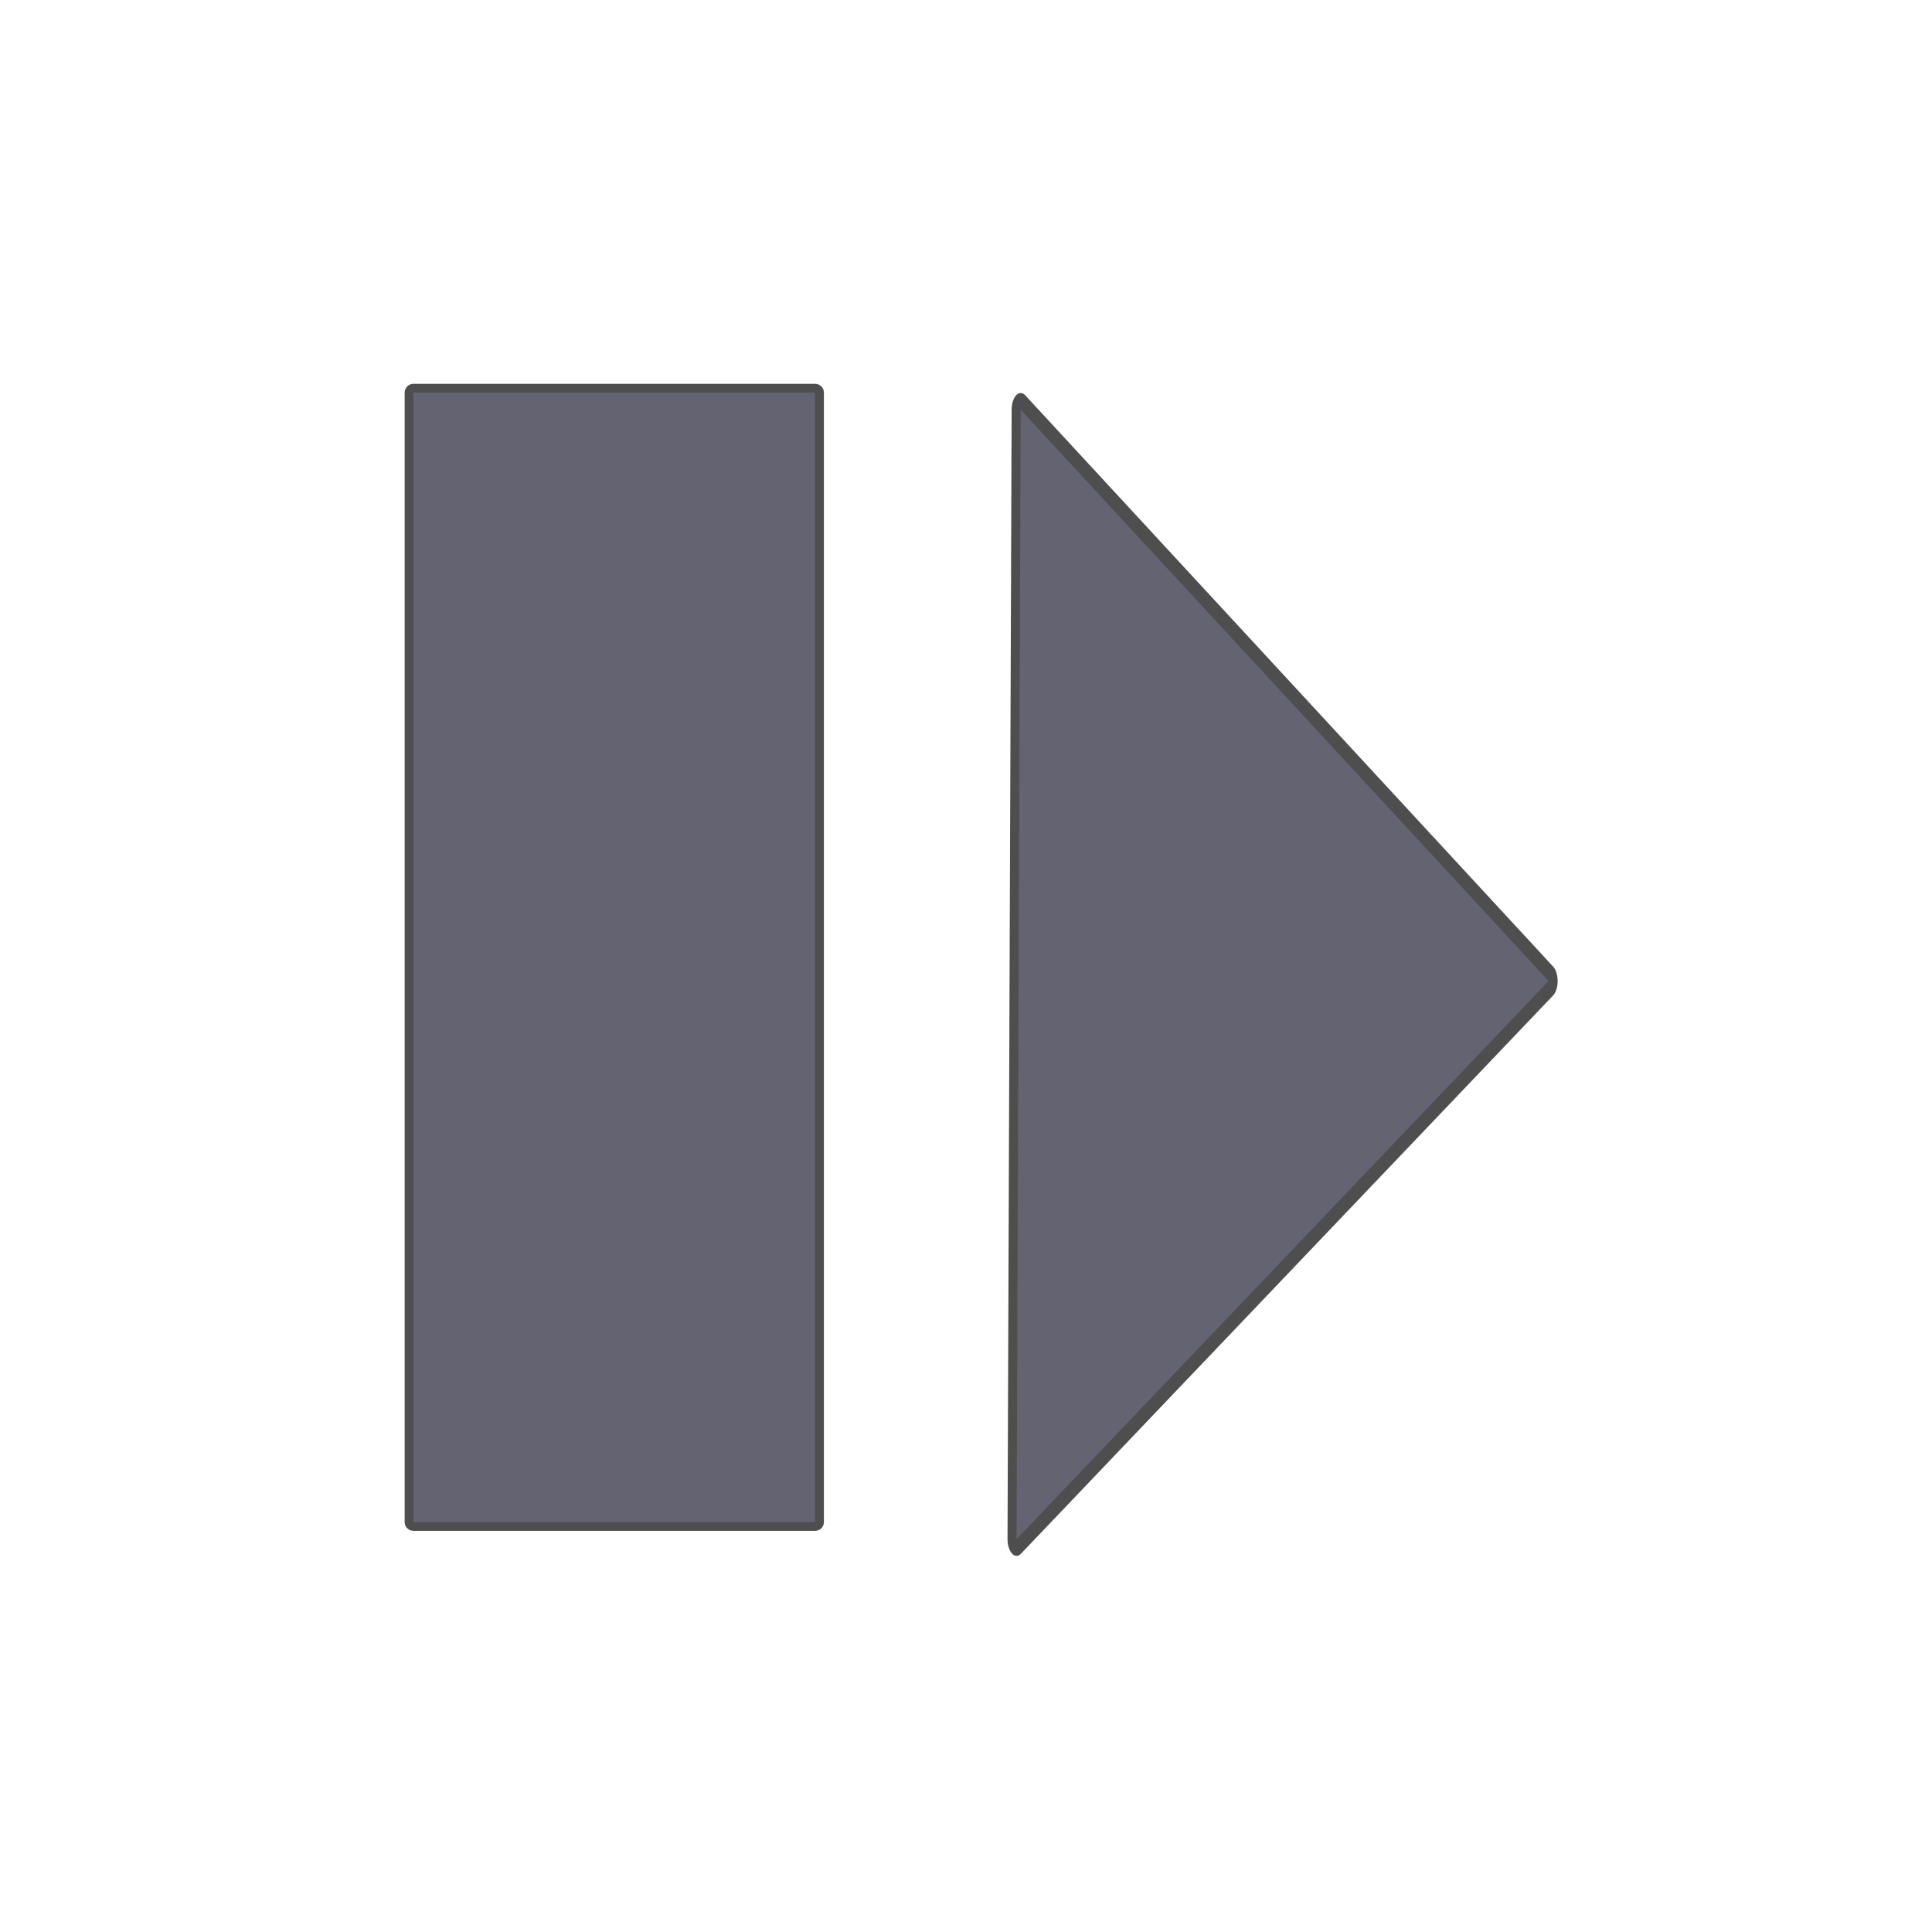
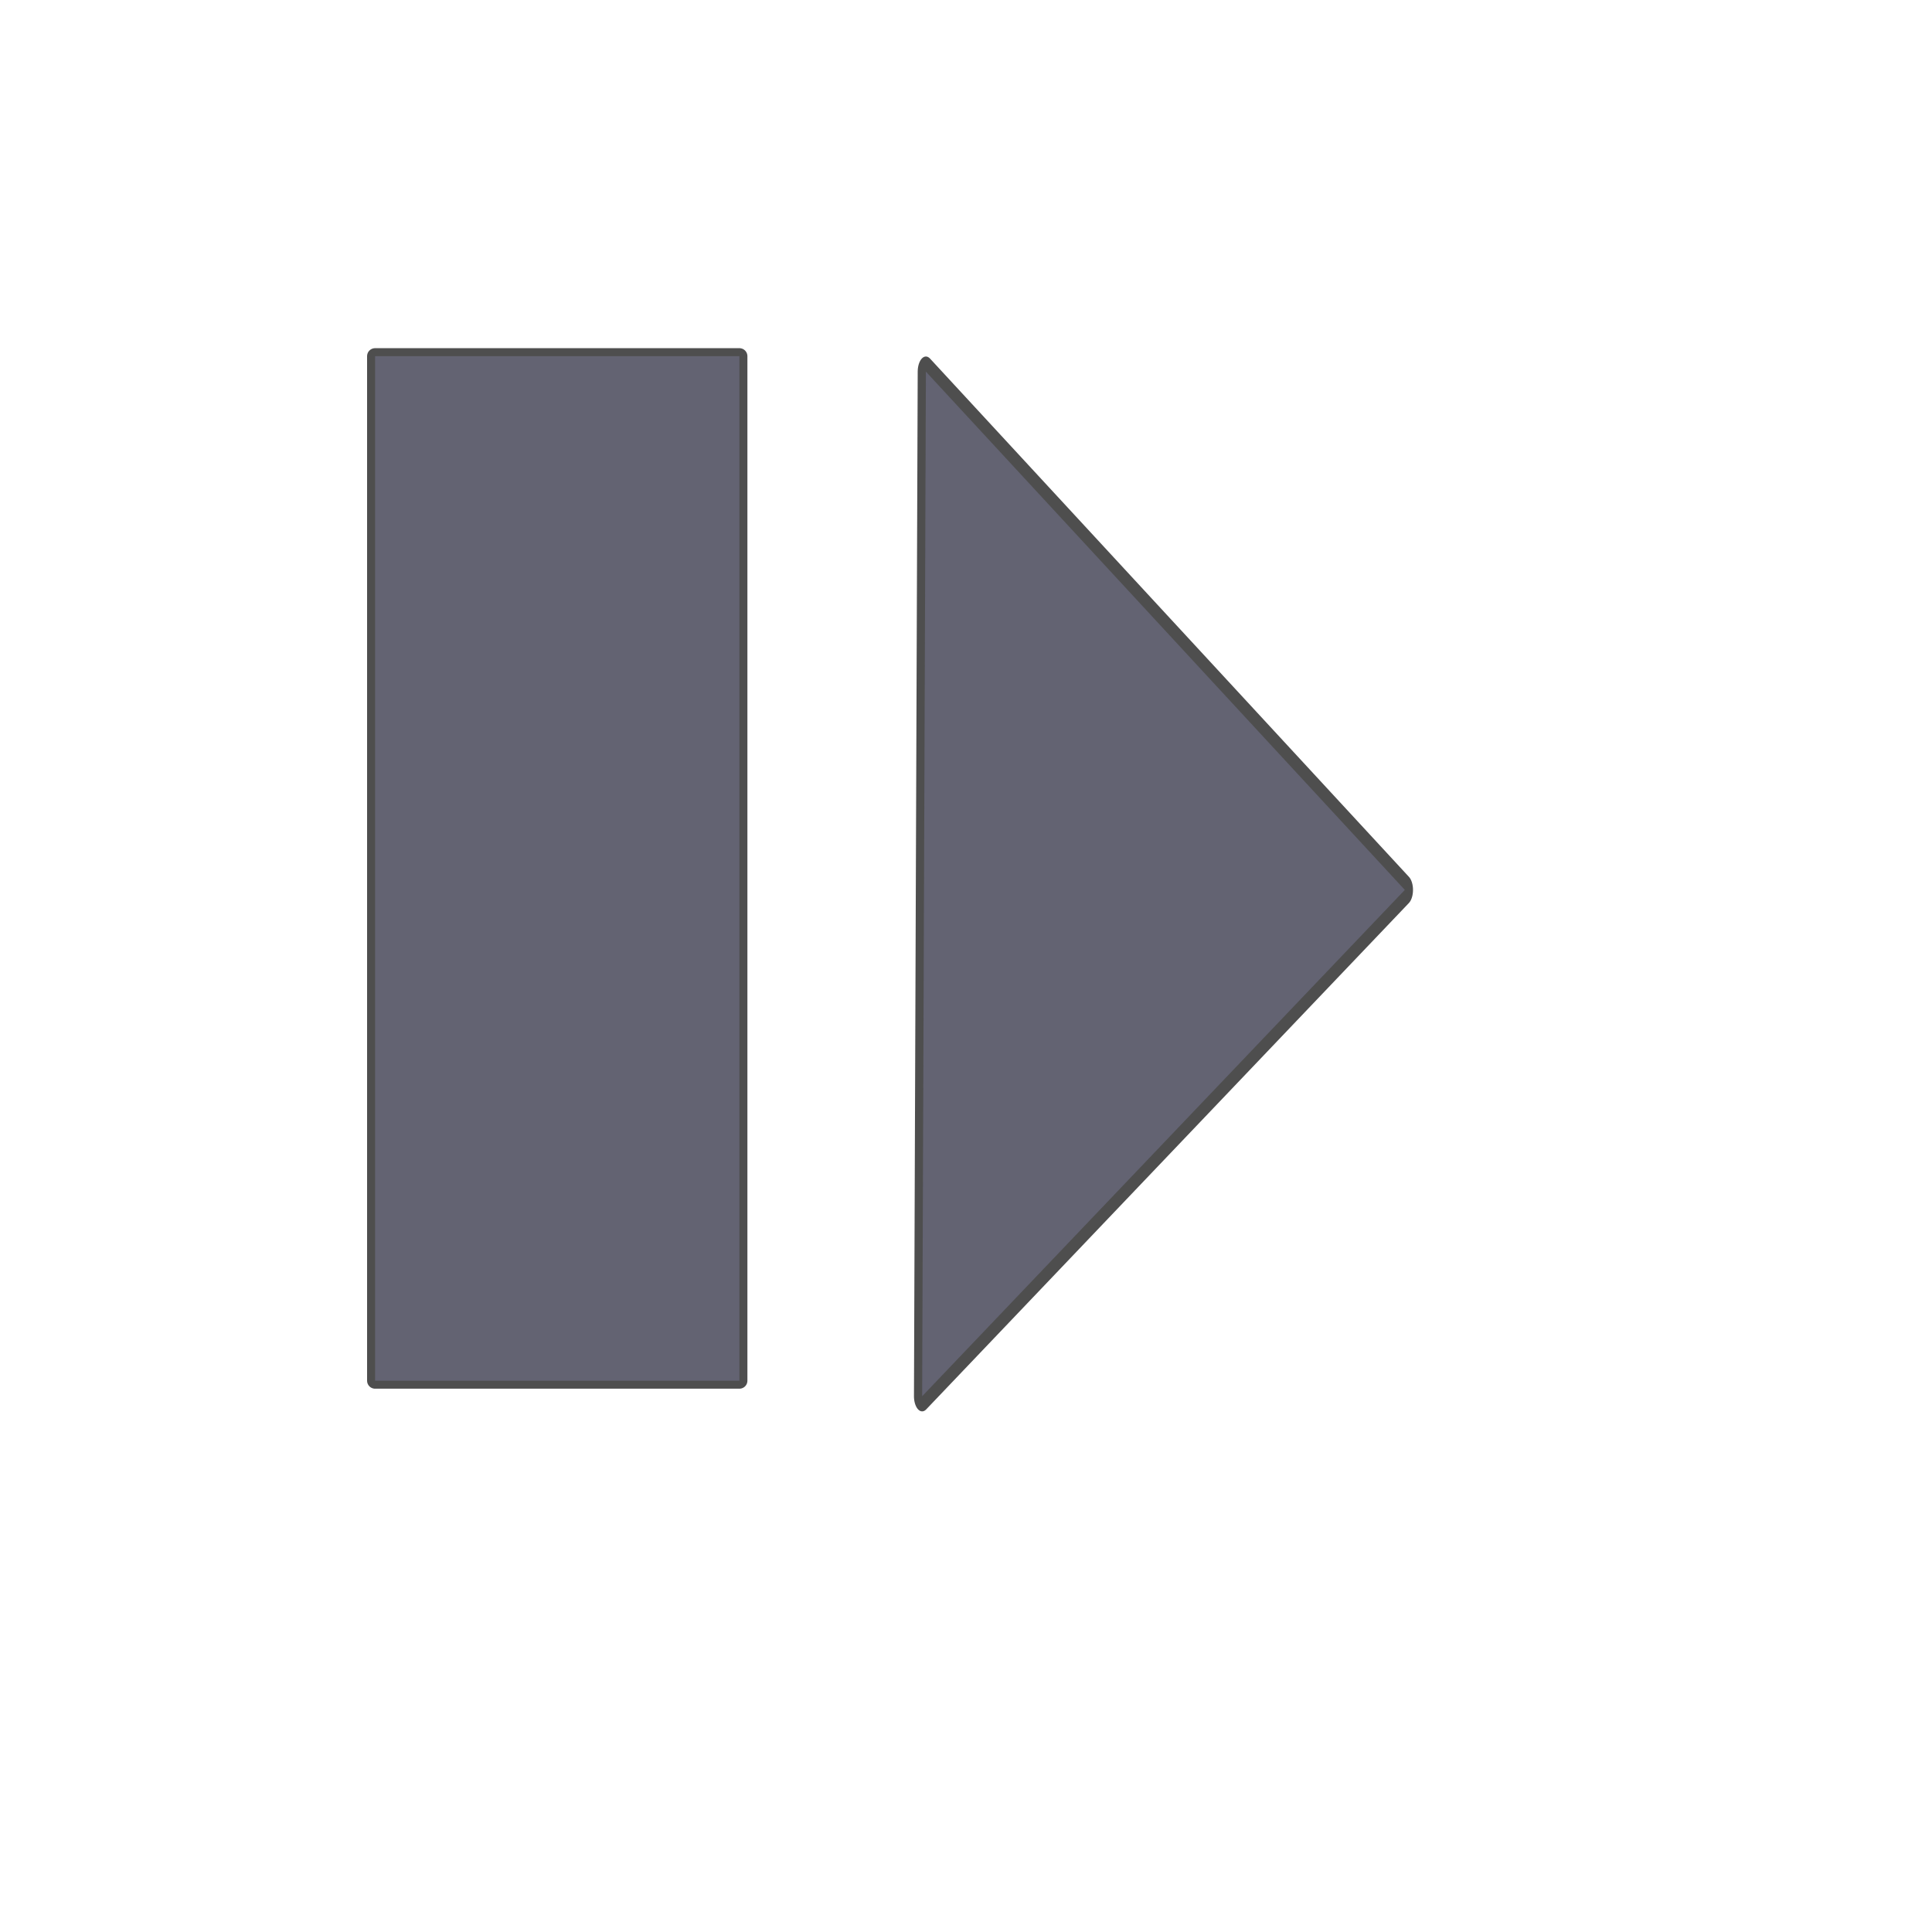
- <svg xmlns="http://www.w3.org/2000/svg" width="48" height="48" viewBox="0 0 12.7 12.7" version="1.1" id="svg827">
+ <svg xmlns="http://www.w3.org/2000/svg" width="48" height="48" viewBox="0 0 14 14" version="1.1" id="svg827">
  <defs id="defs824" />
  <g id="layer1">
    <rect style="opacity:0.715;fill:#25253b;fill-opacity:1;fill-rule:nonzero;stroke:#000000;stroke-width:0.116;stroke-linecap:round;stroke-linejoin:round;stroke-miterlimit:4.5;stroke-dasharray:none;stroke-opacity:0.964;paint-order:stroke fill markers" id="rect1261" width="2.64" height="7.424" x="2.718" y="2.581" />
    <path style="opacity:0.715;fill:#25253b;fill-opacity:1;fill-rule:nonzero;stroke:#000000;stroke-width:0.756;stroke-linecap:round;stroke-linejoin:round;stroke-miterlimit:4.5;stroke-dasharray:none;stroke-opacity:0.964;paint-order:stroke fill markers" id="path1762" d="M 26.346,23.223 5.532,8.313 28.852,-2.257 Z" transform="matrix(0.06583069,-0.2633109,0.1426725,0.1214946,5.132089,10.56436)" />
  </g>
</svg>
